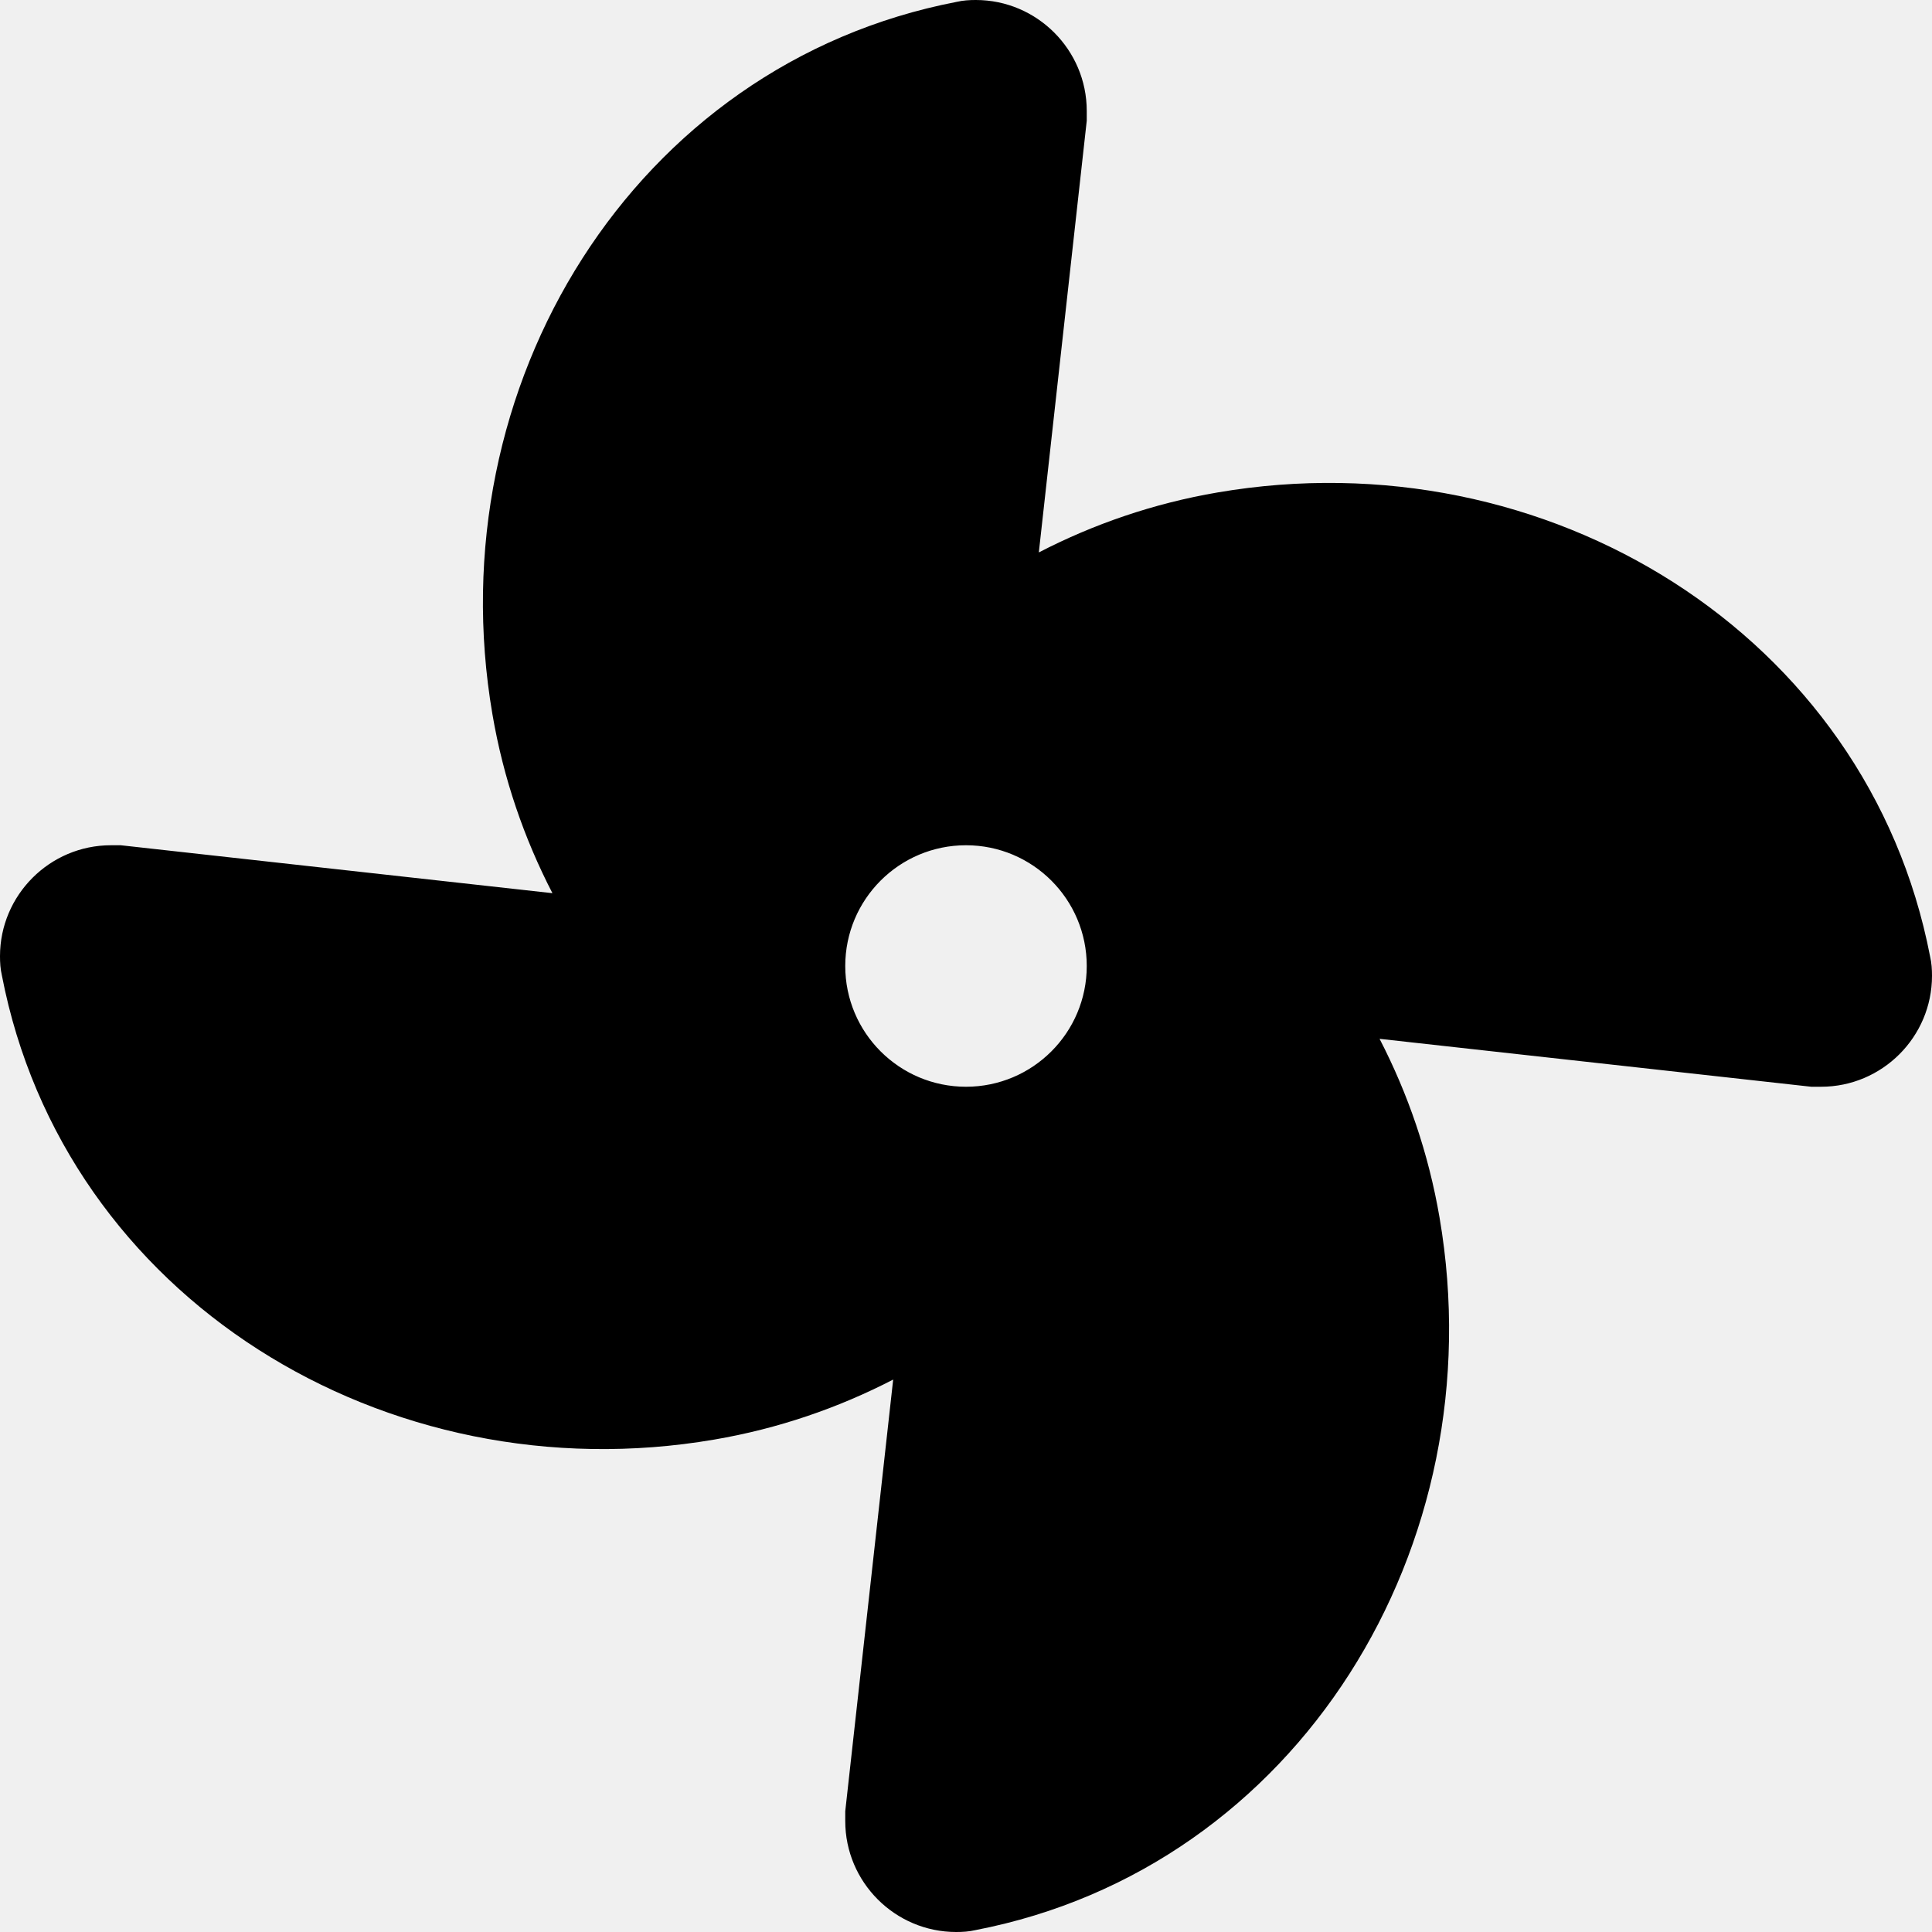
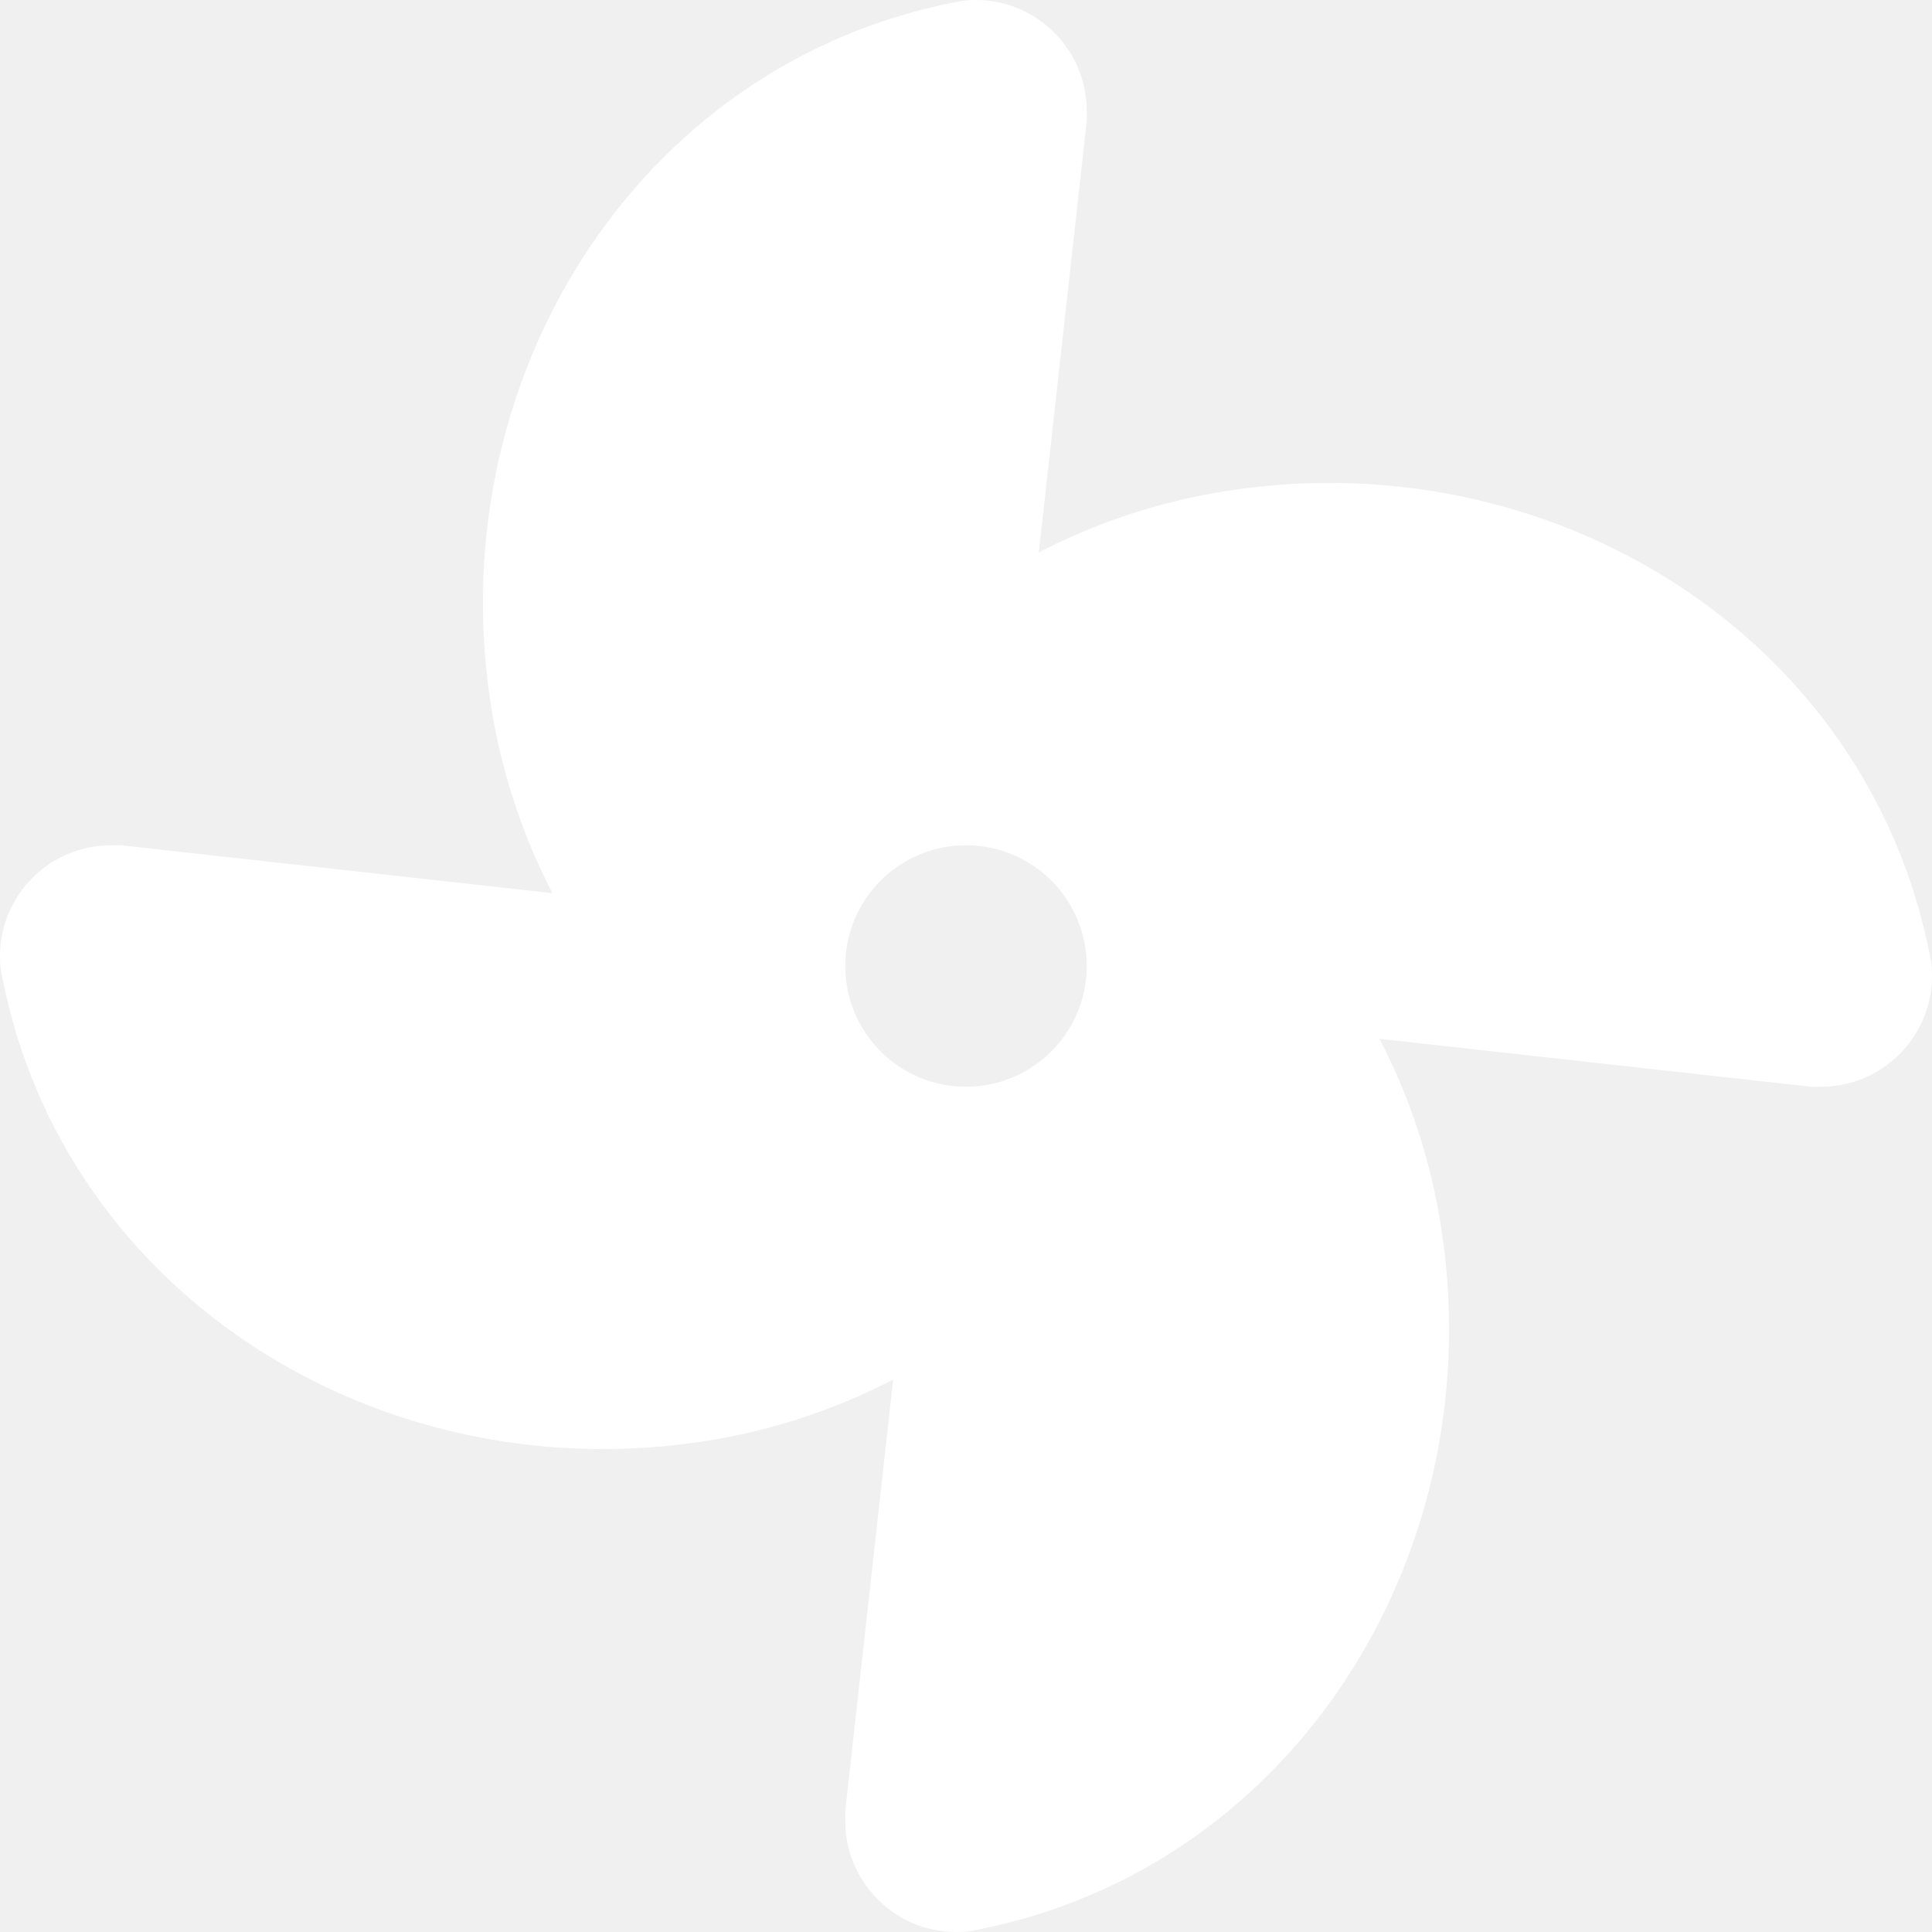
<svg xmlns="http://www.w3.org/2000/svg" viewBox="0 0 512 512">
-   <path d="M258.6 0c-1.7 0-3.4 .1-5.1 .5C168 17 115.6 102.3 130.5 189.3c2.9 17 8.4 32.9 15.9 47.4L32 224H29.4C13.2 224 0 237.2 0 253.4c0 1.7 .1 3.4 .5 5.1C17 344 102.3 396.4 189.3 381.5c17-2.9 32.9-8.4 47.4-15.9L224 480v2.6c0 16.2 13.2 29.4 29.4 29.4c1.7 0 3.4-.1 5.1-.5C344 495 396.4 409.7 381.5 322.7c-2.9-17-8.4-32.9-15.9-47.4L480 288h2.6c16.2 0 29.4-13.2 29.4-29.4c0-1.7-.1-3.4-.5-5.1C495 168 409.7 115.6 322.7 130.5c-17 2.9-32.9 8.4-47.4 15.9L288 32V29.4C288 13.2 274.8 0 258.6 0zM256 224a32 32 0 1 1 0 64 32 32 0 1 1 0-64z" />
+   <path d="M258.6 0c-1.7 0-3.4 .1-5.1 .5C168 17 115.6 102.3 130.5 189.3c2.9 17 8.4 32.9 15.9 47.4L32 224H29.4C13.2 224 0 237.2 0 253.4c0 1.7 .1 3.4 .5 5.1C17 344 102.3 396.4 189.3 381.5c17-2.9 32.9-8.4 47.4-15.9L224 480v2.6c0 16.2 13.2 29.4 29.4 29.4c1.7 0 3.4-.1 5.1-.5C344 495 396.4 409.7 381.5 322.7c-2.9-17-8.4-32.9-15.9-47.4L480 288h2.6c16.2 0 29.4-13.2 29.4-29.4c0-1.7-.1-3.4-.5-5.1C495 168 409.7 115.6 322.7 130.5c-17 2.9-32.9 8.4-47.4 15.9L288 32V29.4C288 13.2 274.8 0 258.6 0zM256 224a32 32 0 1 1 0 64 32 32 0 1 1 0-64z" fill="white" />
</svg>
